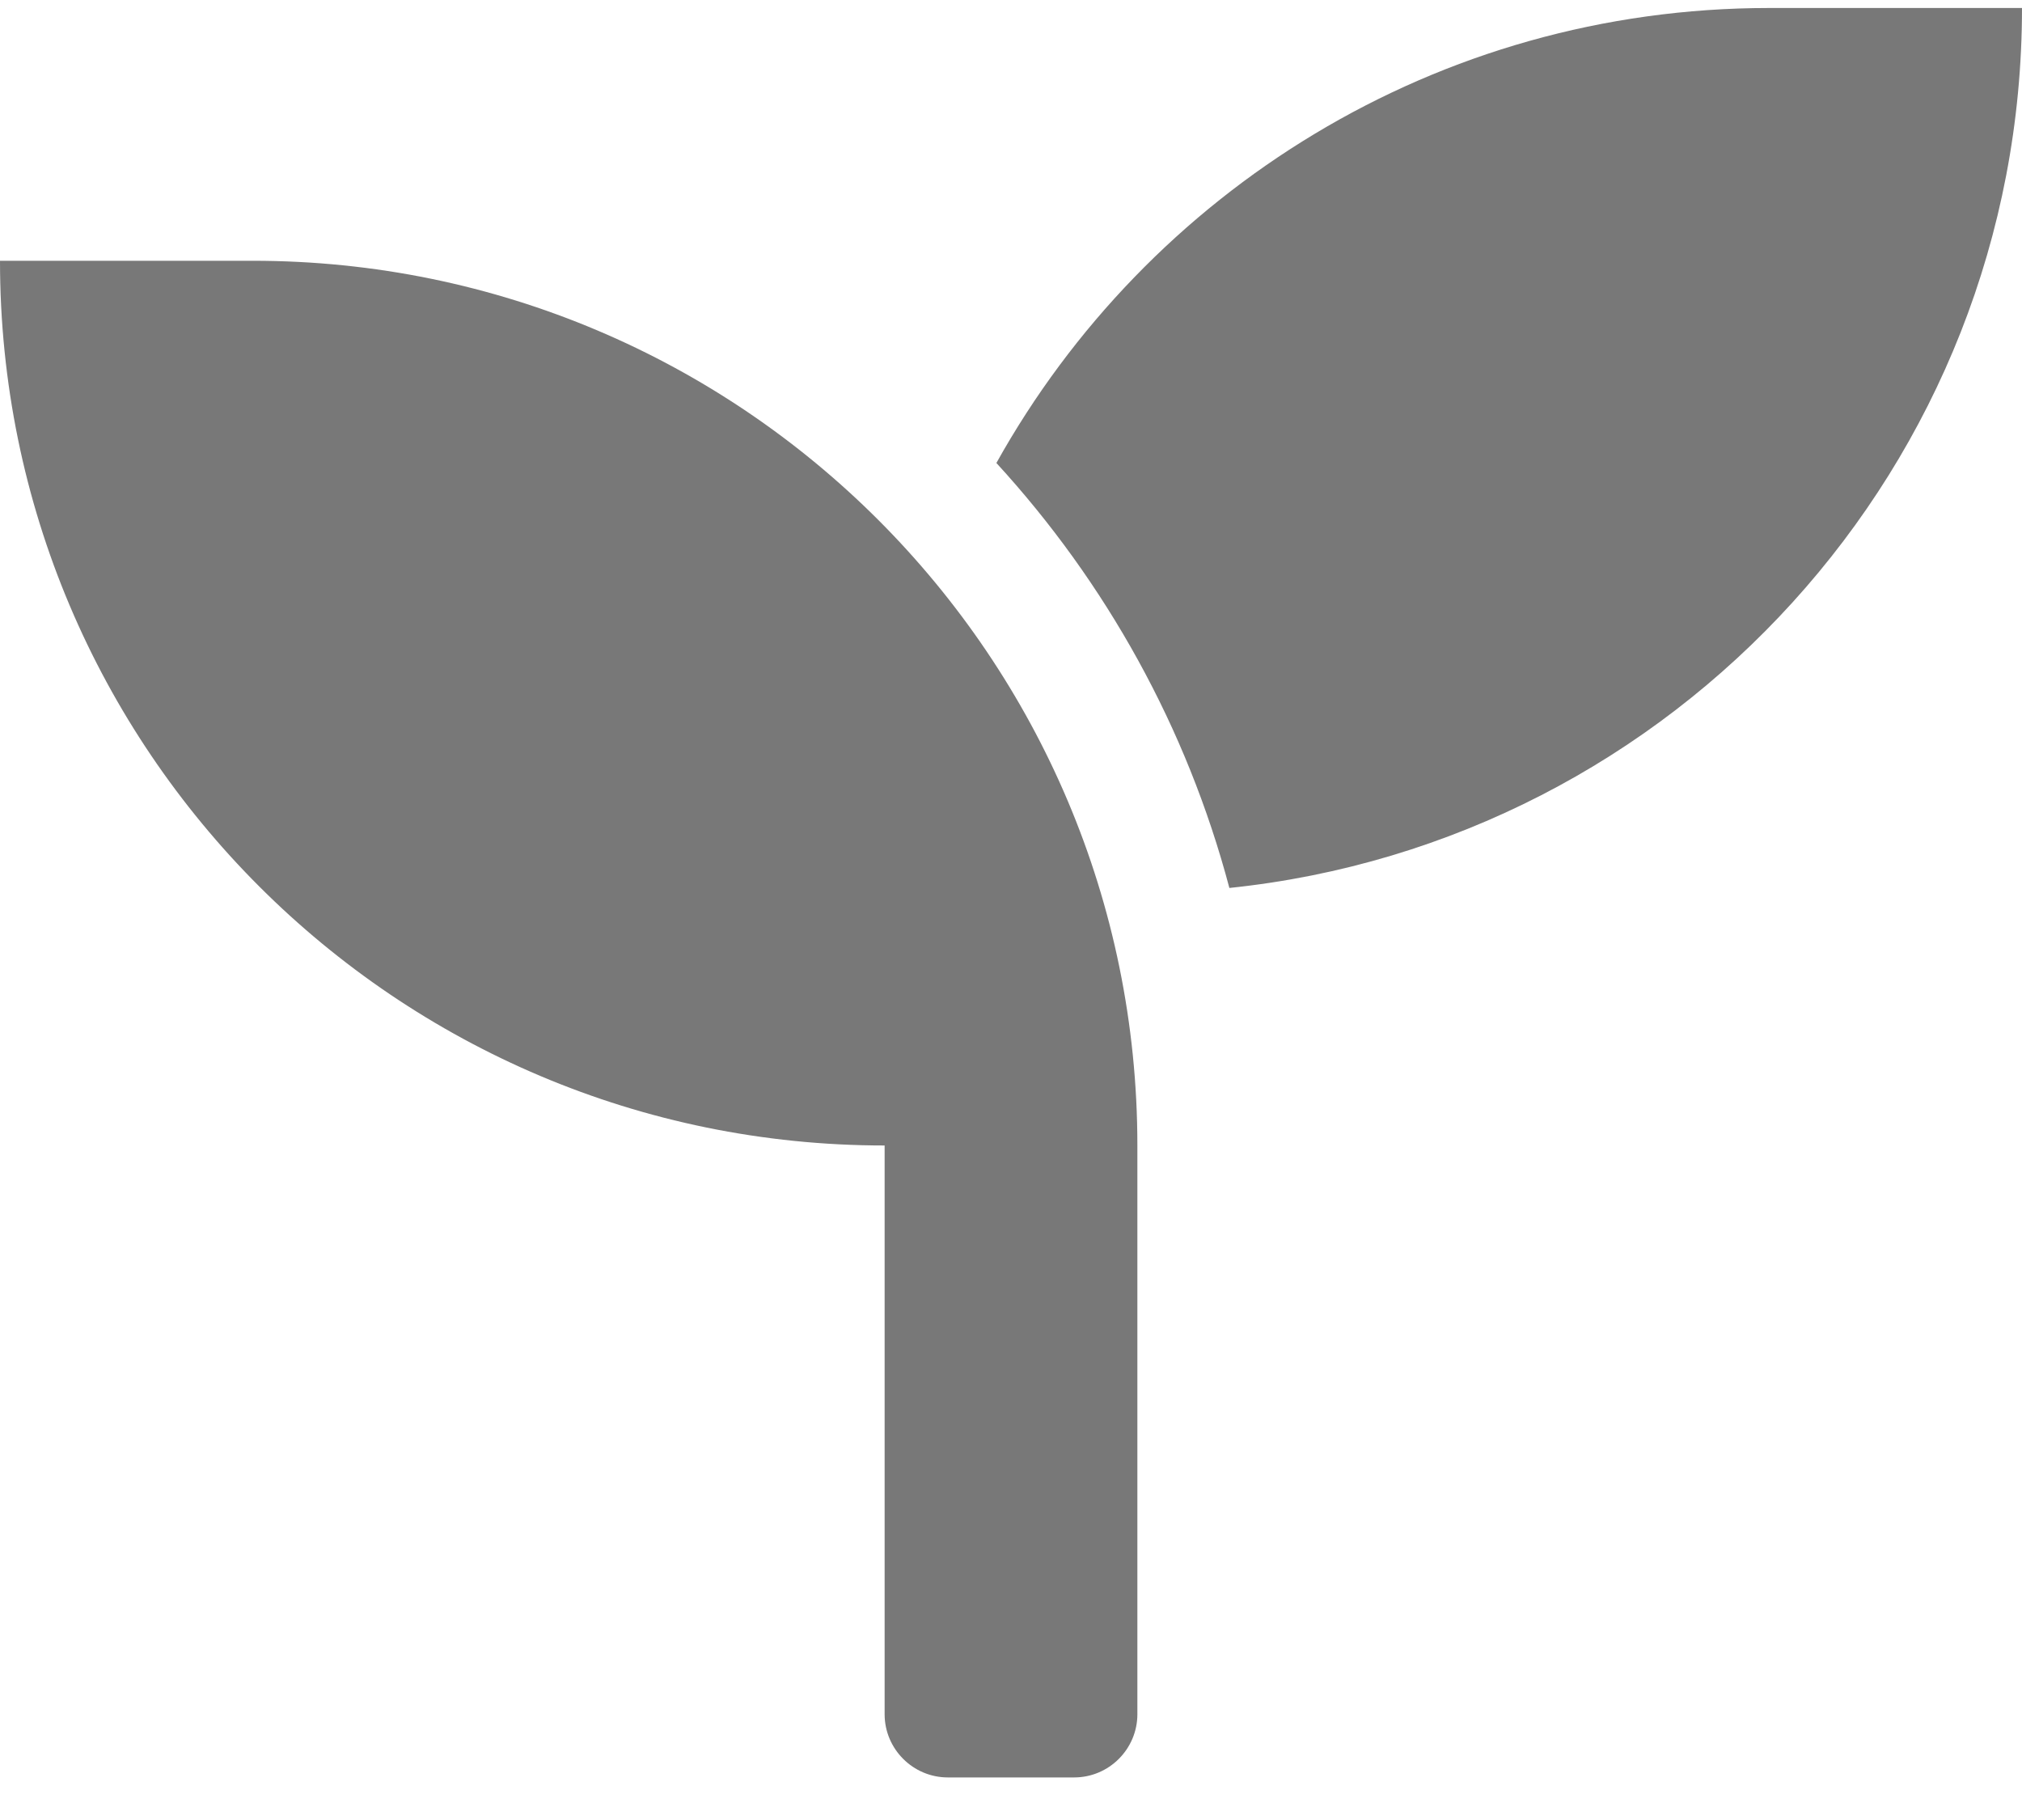
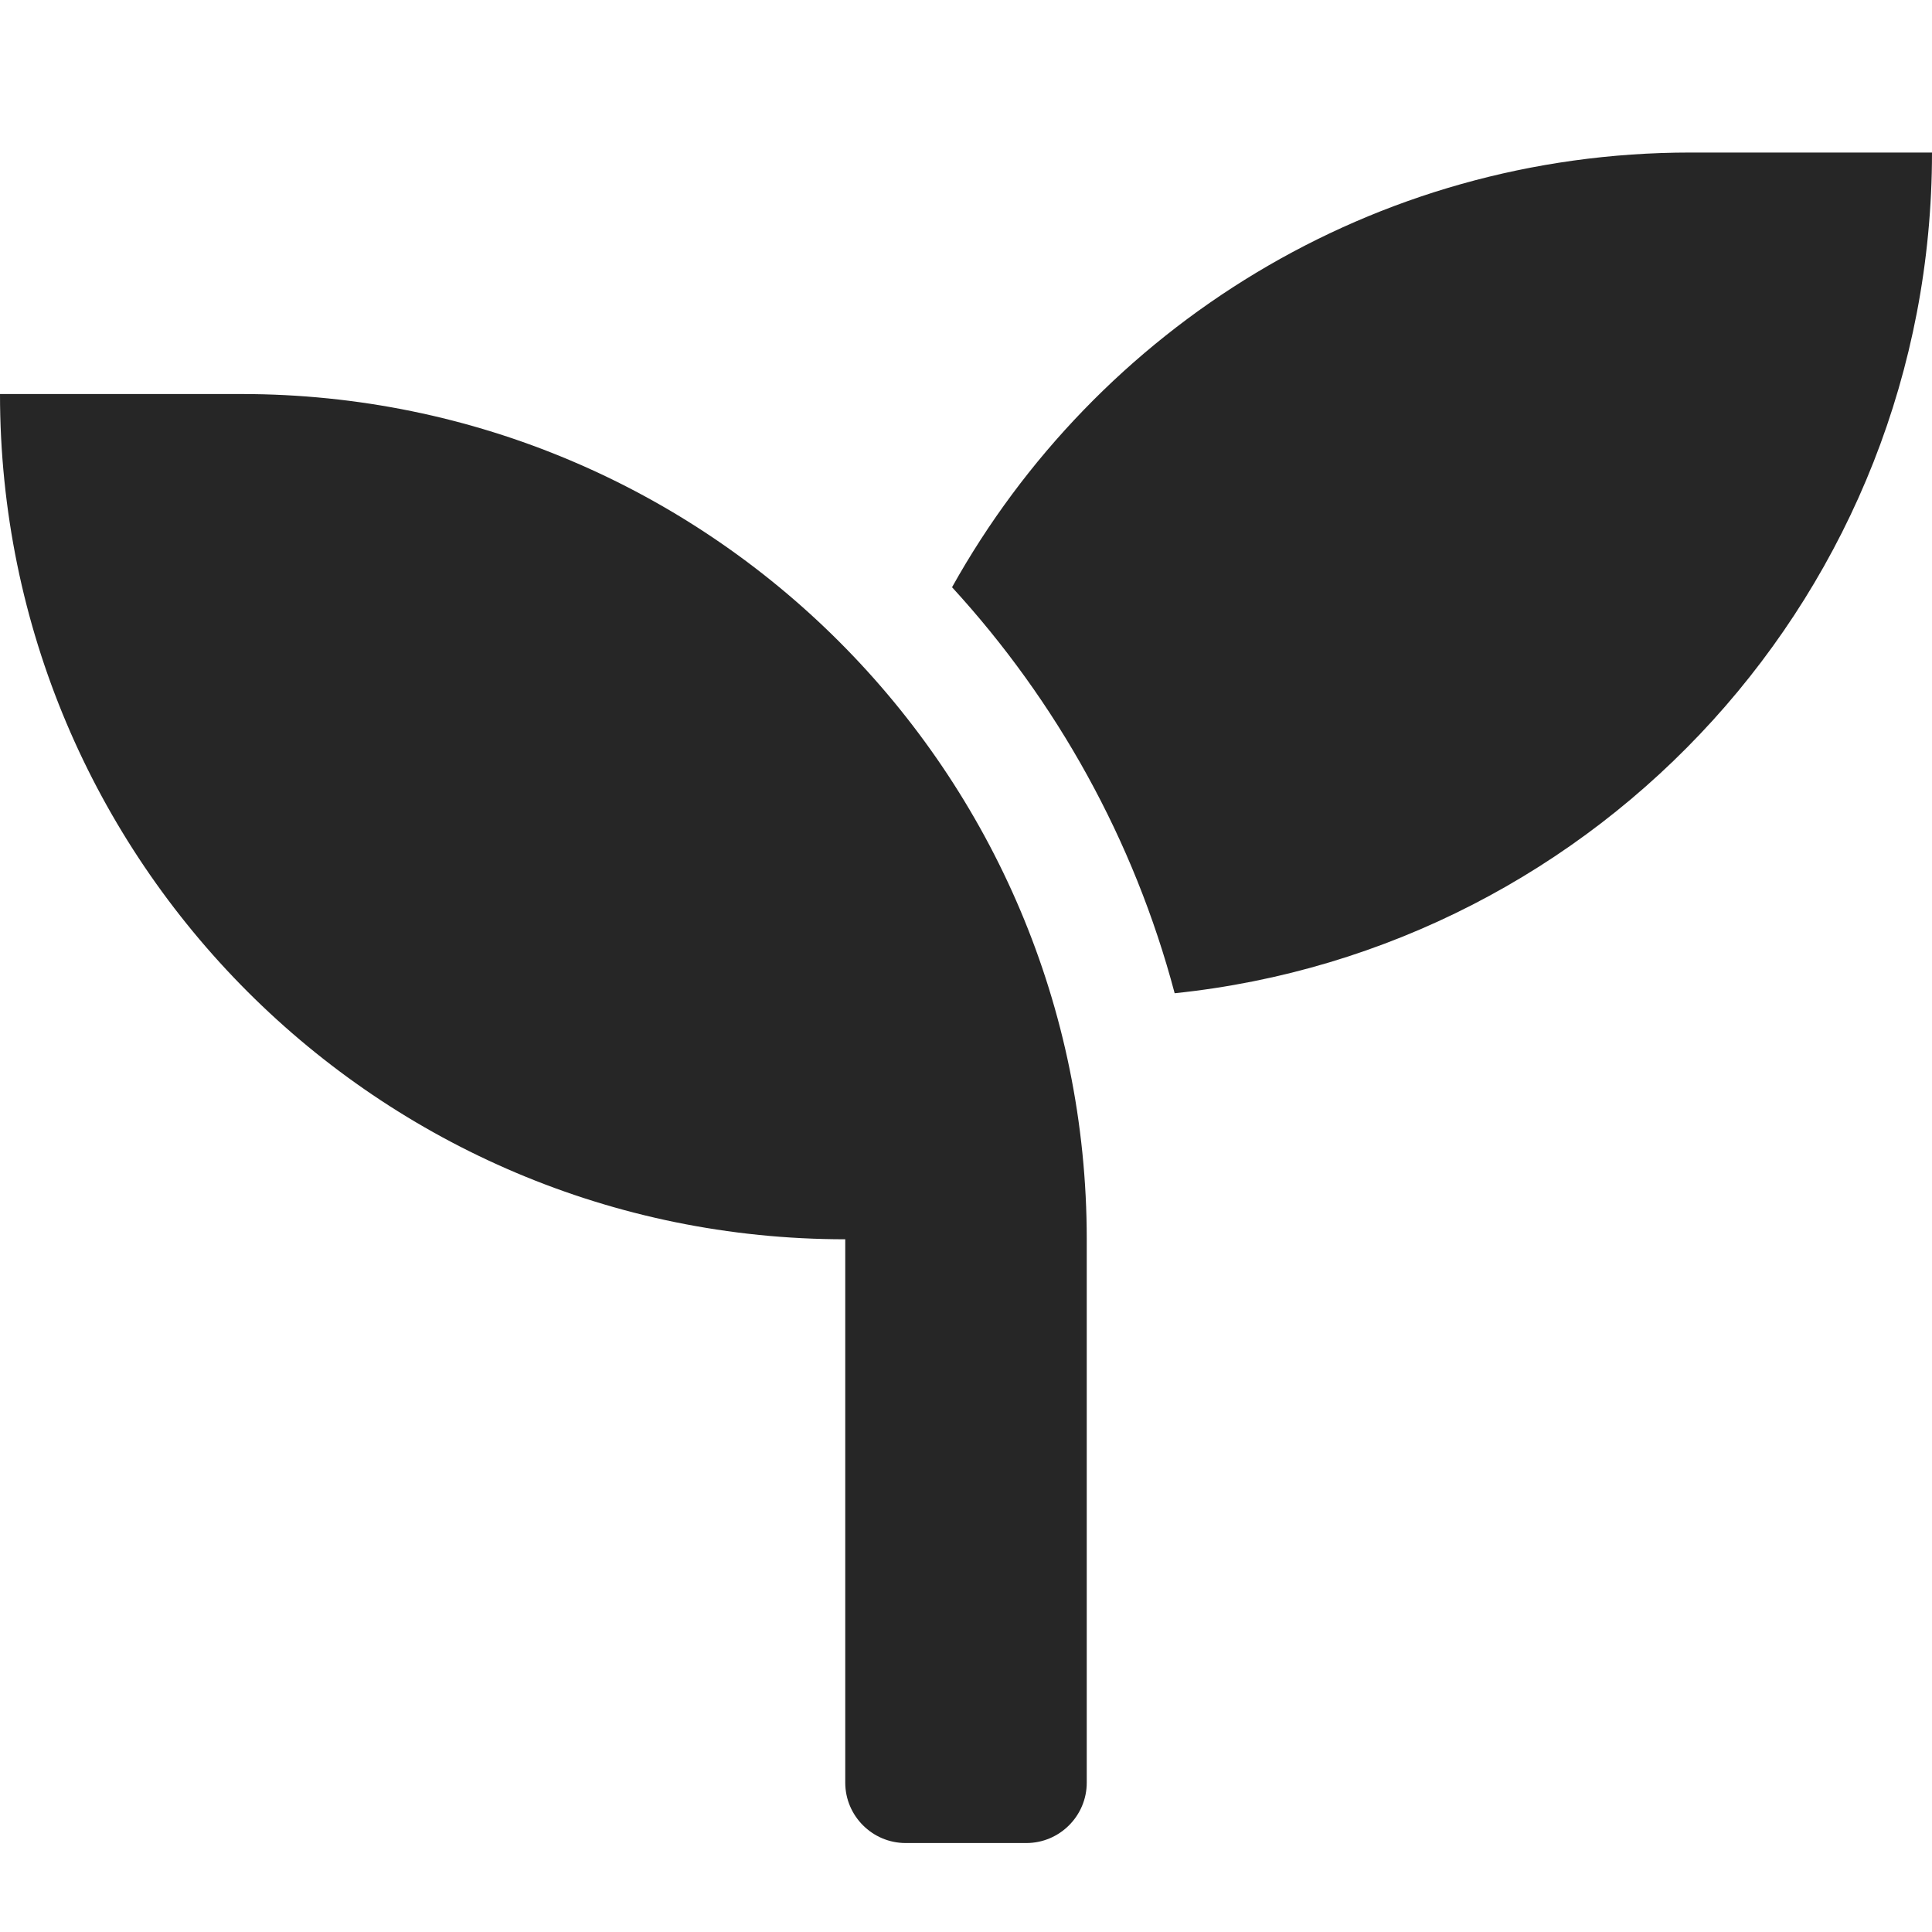
- <svg xmlns="http://www.w3.org/2000/svg" width="40" height="36" viewBox="0 0 40 36" fill="none">
-   <path d="M5 5.158L-5.13641e-08 5.158C-1.50641e-07 14.822 7.836 22.658 17.5 22.658L17.5 33.908C17.5 34.596 18.062 35.158 18.75 35.158L21.25 35.158C21.938 35.158 22.5 34.596 22.5 33.908L22.5 22.658C22.5 12.994 14.664 5.158 5 5.158ZM35 0.158C28.422 0.158 22.703 3.791 19.711 9.158C21.875 11.518 23.477 14.385 24.32 17.564C33.125 16.65 40 9.213 40 0.158L35 0.158Z" fill="#787878" />
+ <svg xmlns="http://www.w3.org/2000/svg" width="40" height="40" viewBox="0 0 40 40" fill="none">
+   <path d="M5 8.158L-5.13641e-08 8.158C-1.50641e-07 17.822 7.836 25.658 17.5 25.658L17.5 36.908C17.5 37.596 18.062 38.158 18.75 38.158L21.25 38.158C21.938 38.158 22.5 37.596 22.5 36.908L22.5 25.658C22.5 15.994 14.664 8.158 5 8.158ZM35 3.158C28.422 3.158 22.703 6.791 19.711 12.158C21.875 14.518 23.477 17.385 24.32 20.564C33.125 19.65 40 12.213 40 3.158L35 3.158Z" fill="#262626" />
</svg>
